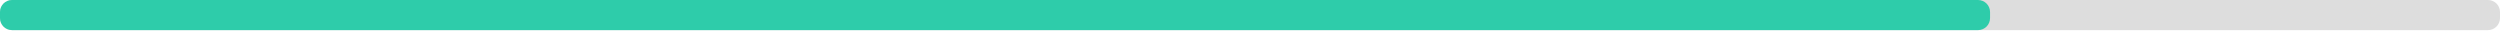
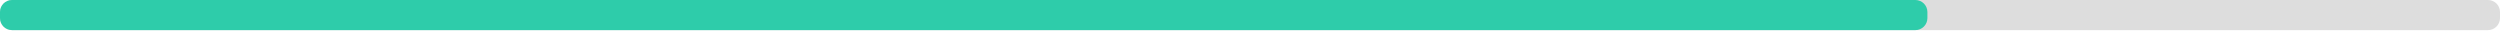
<svg xmlns="http://www.w3.org/2000/svg" width="830" height="10">
  <g>
    <rect style="fill: #ddd;" height="10" width="830" rx="4" y="0" x="0" />
-     <rect style="fill: #2eccaa;" height="10" width="660.7" rx="4" y="0" x="0" />
+     <rect style="fill: #2eccaa;" height="10" width="639.9" rx="4" y="0" x="0" />
  </g>
</svg>
